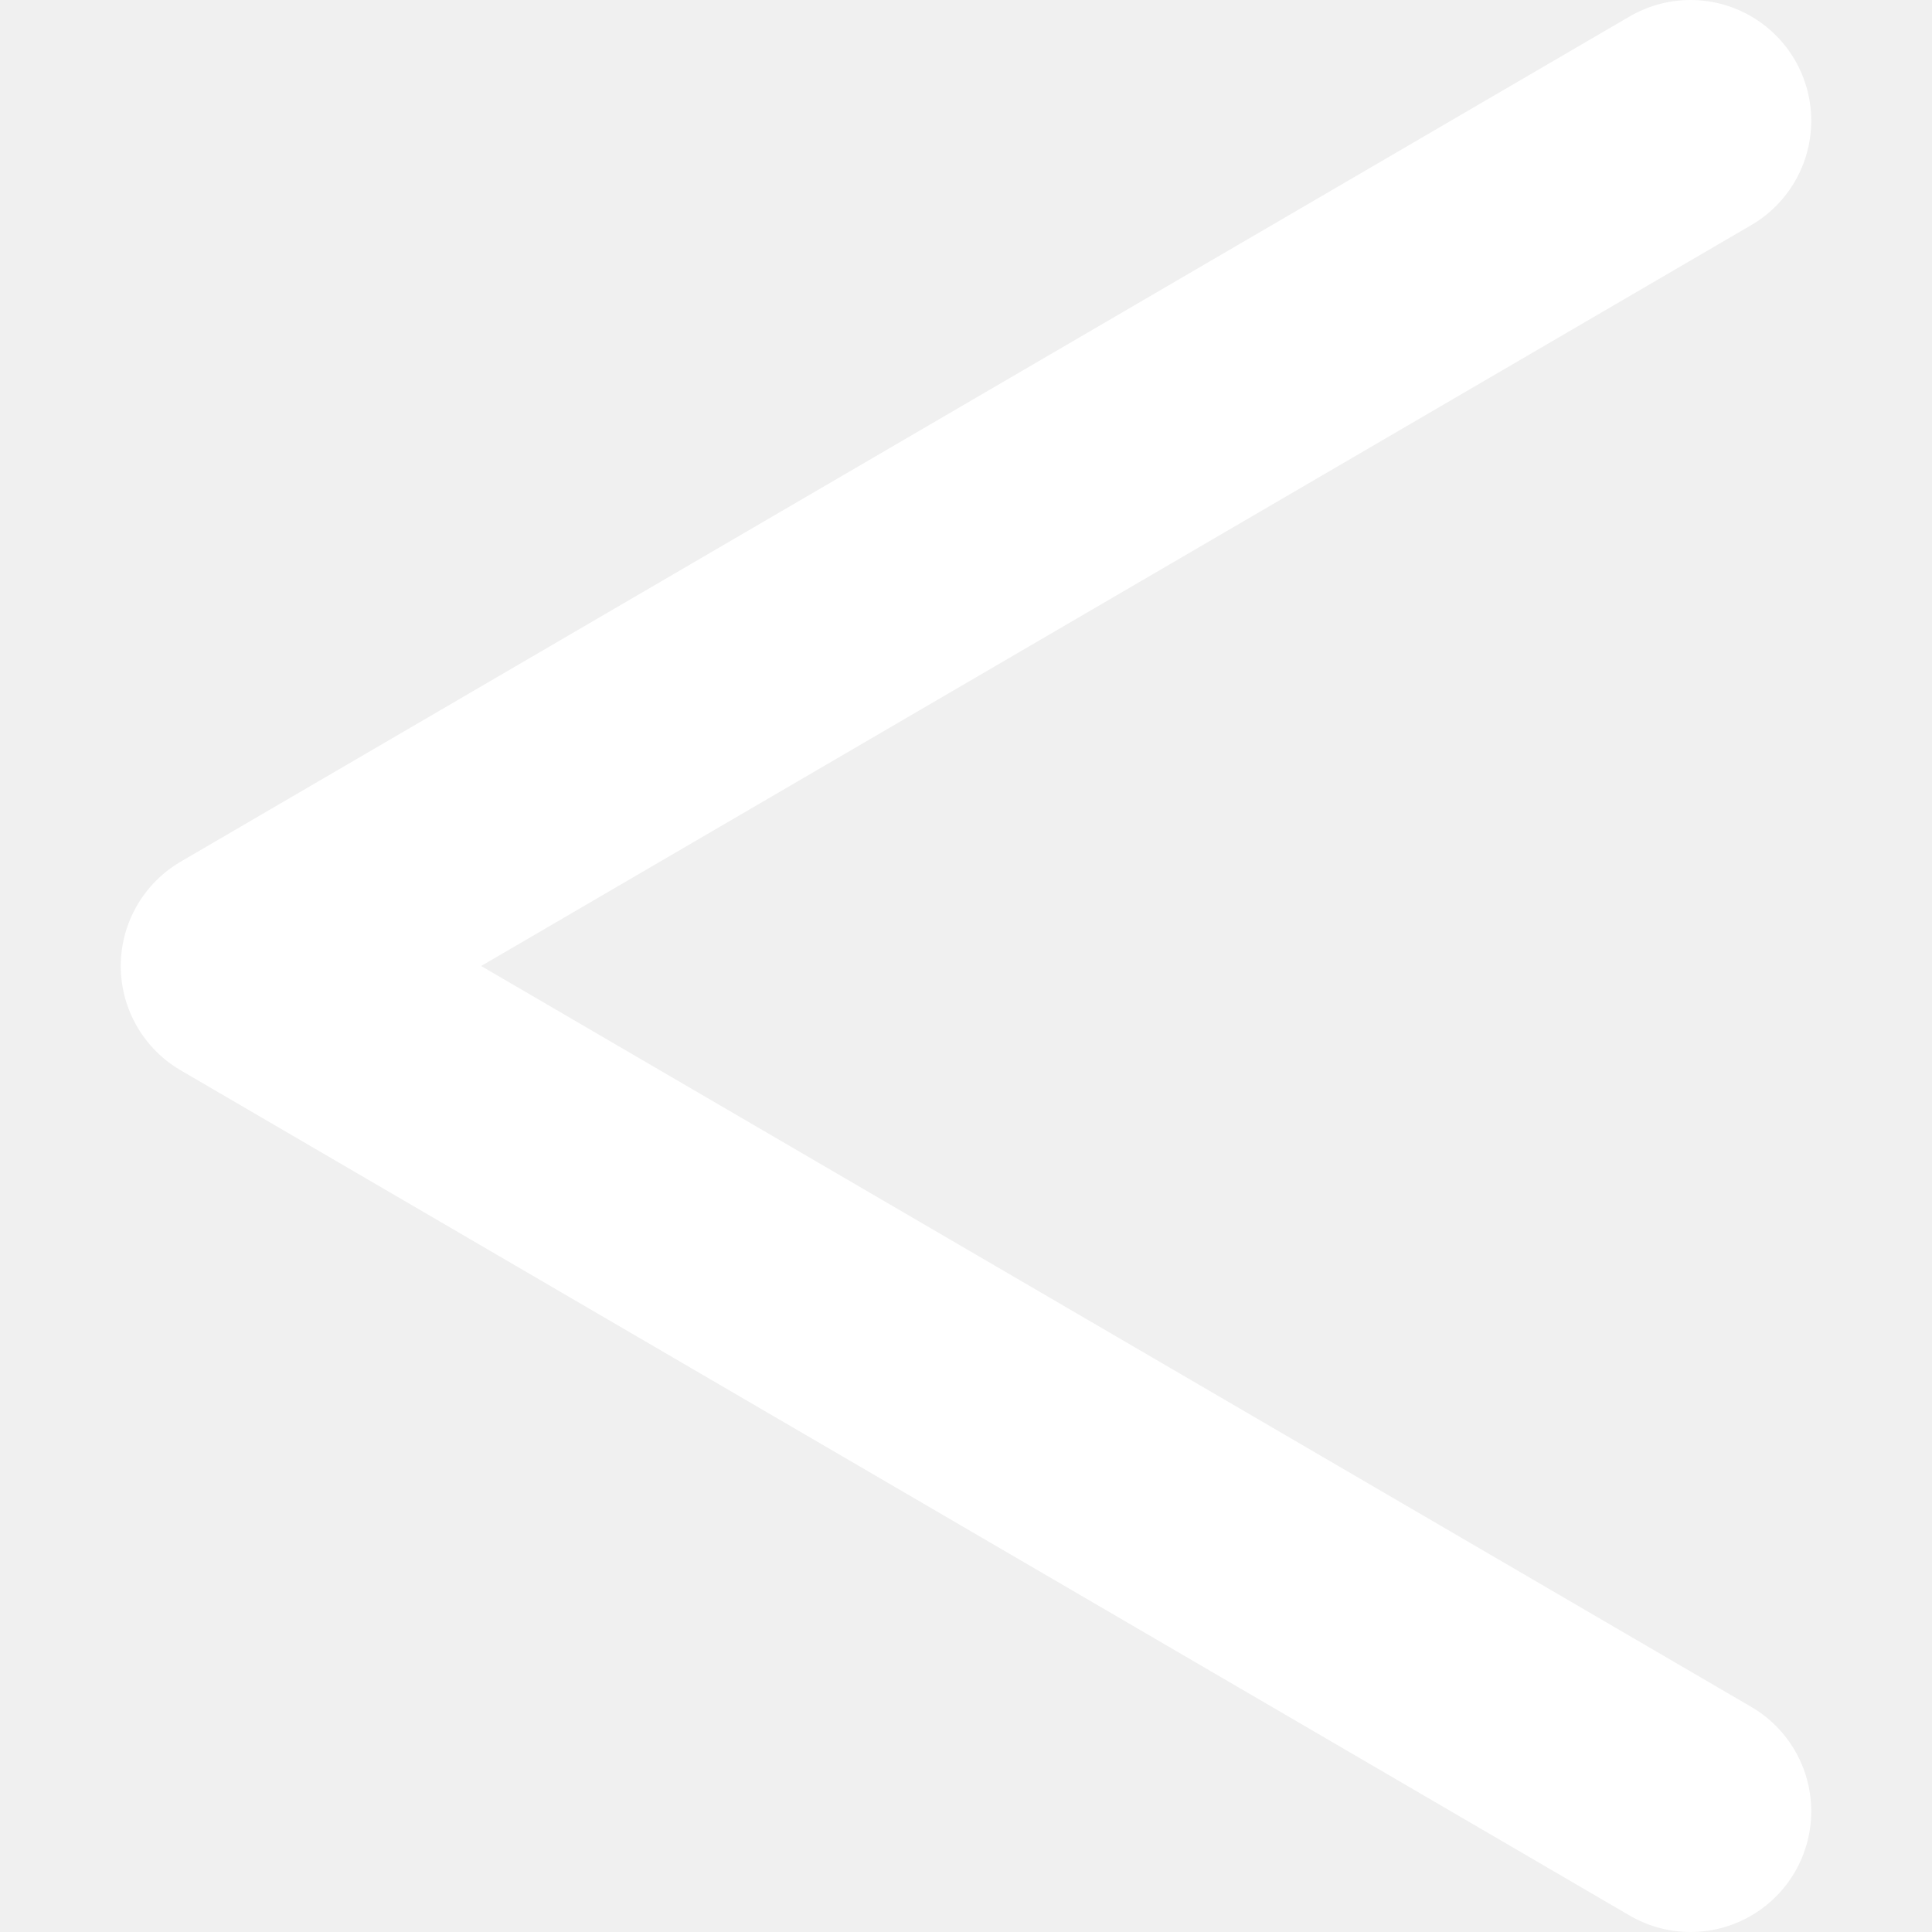
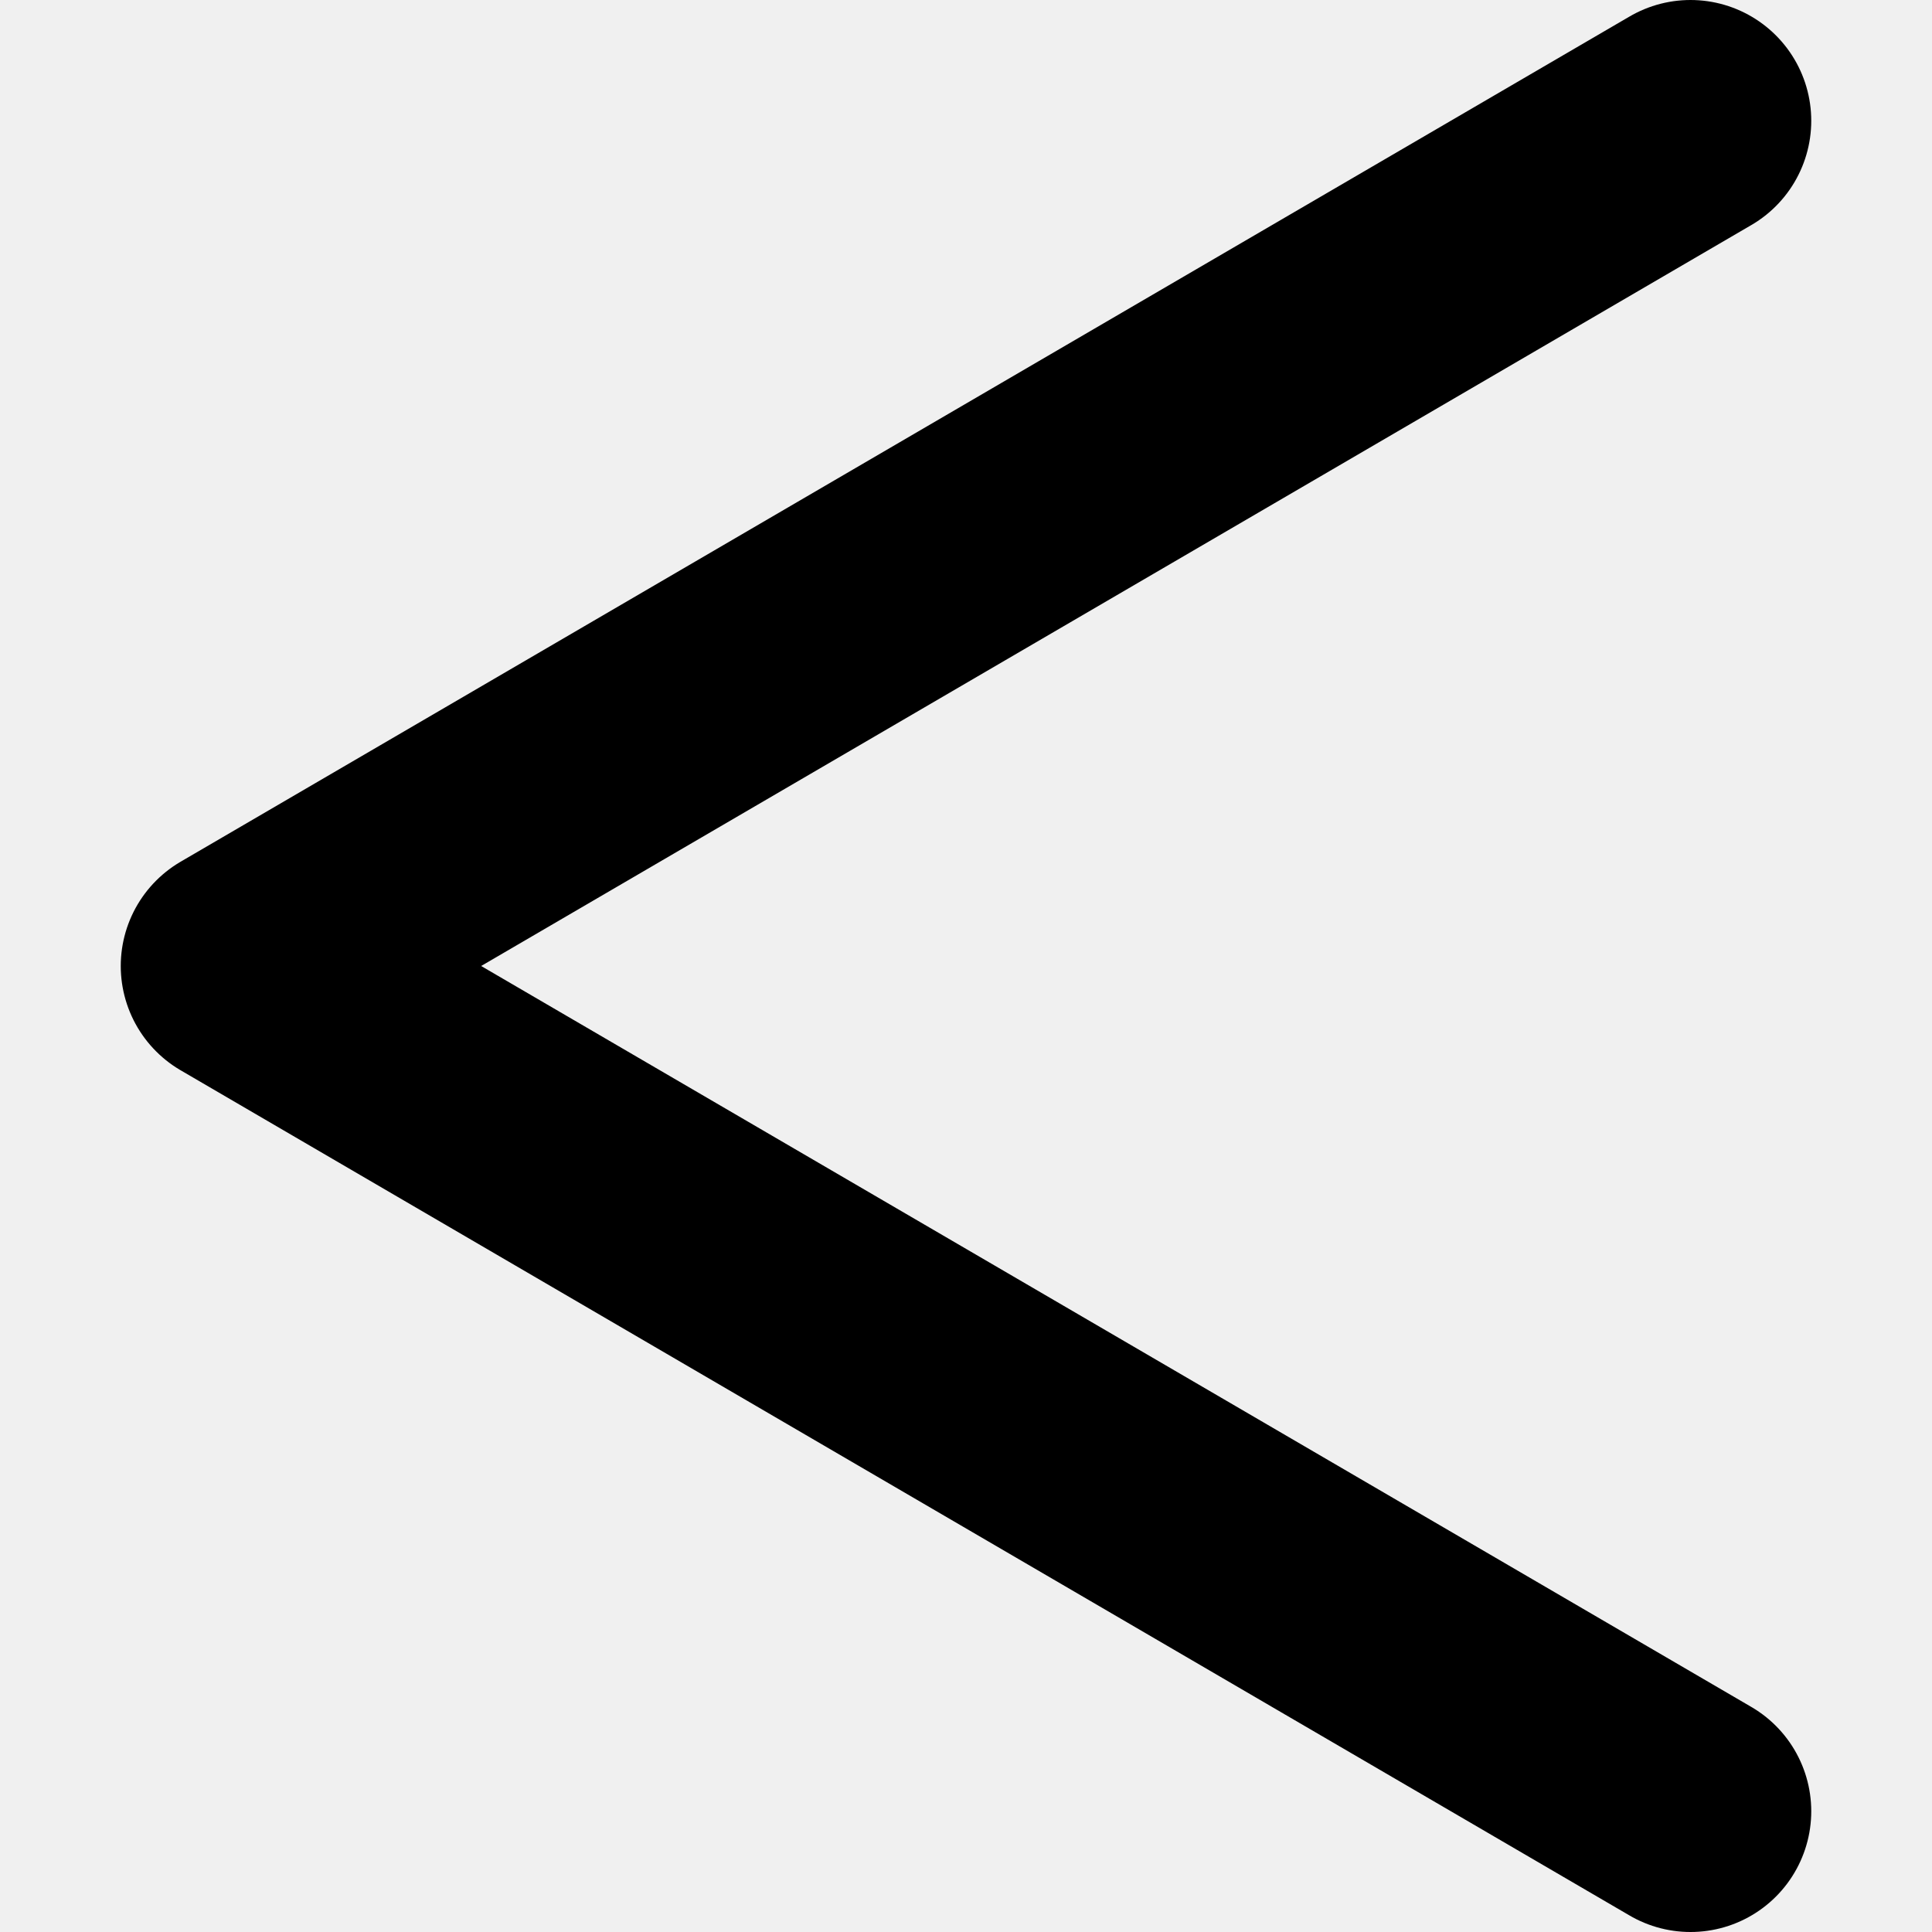
<svg xmlns="http://www.w3.org/2000/svg" width="100%" height="100%" viewBox="0 0 16 16" version="1.1">
-   <path d="M14,1l-12,7l12,7" style="stroke-linejoin:round;stroke-linecap:round;stroke:#fff;fill:none;stroke-width:2;" />
+   <path d="M14,1l-12,7l12,7" style="stroke-linejoin:round;stroke-linecap:round;stroke:#000;fill:none;stroke-width:2;" />
</svg>
